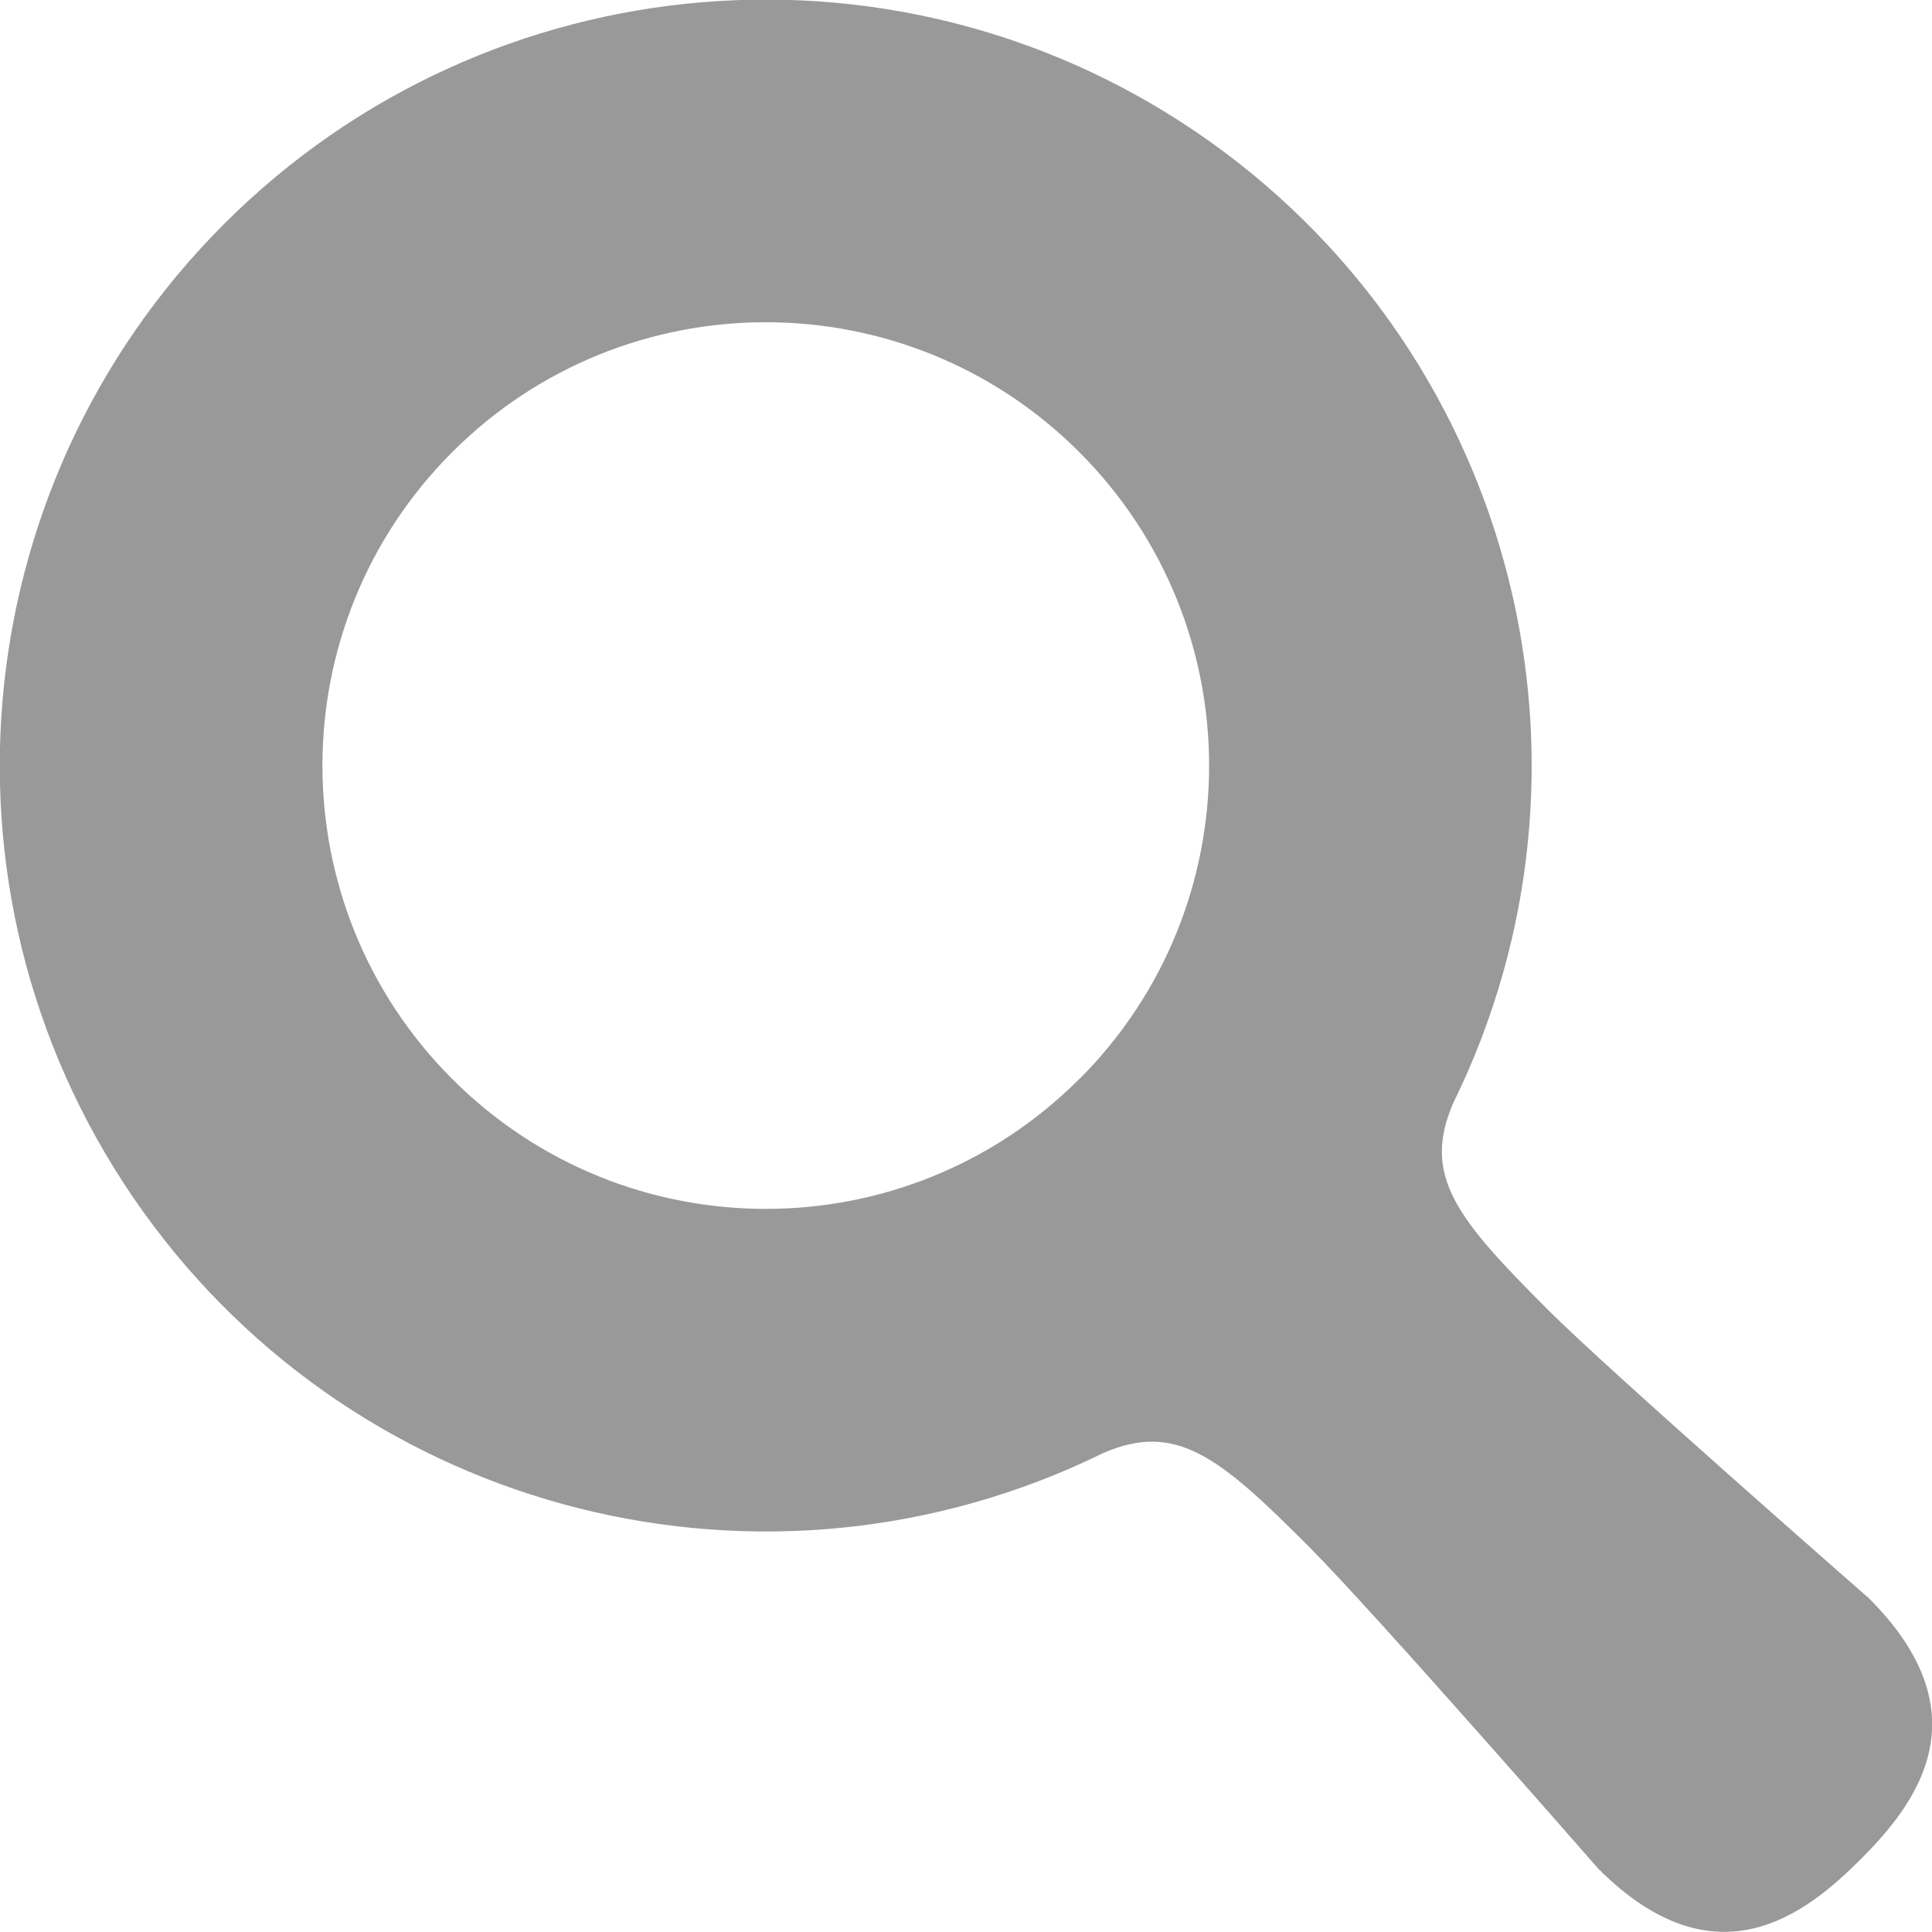
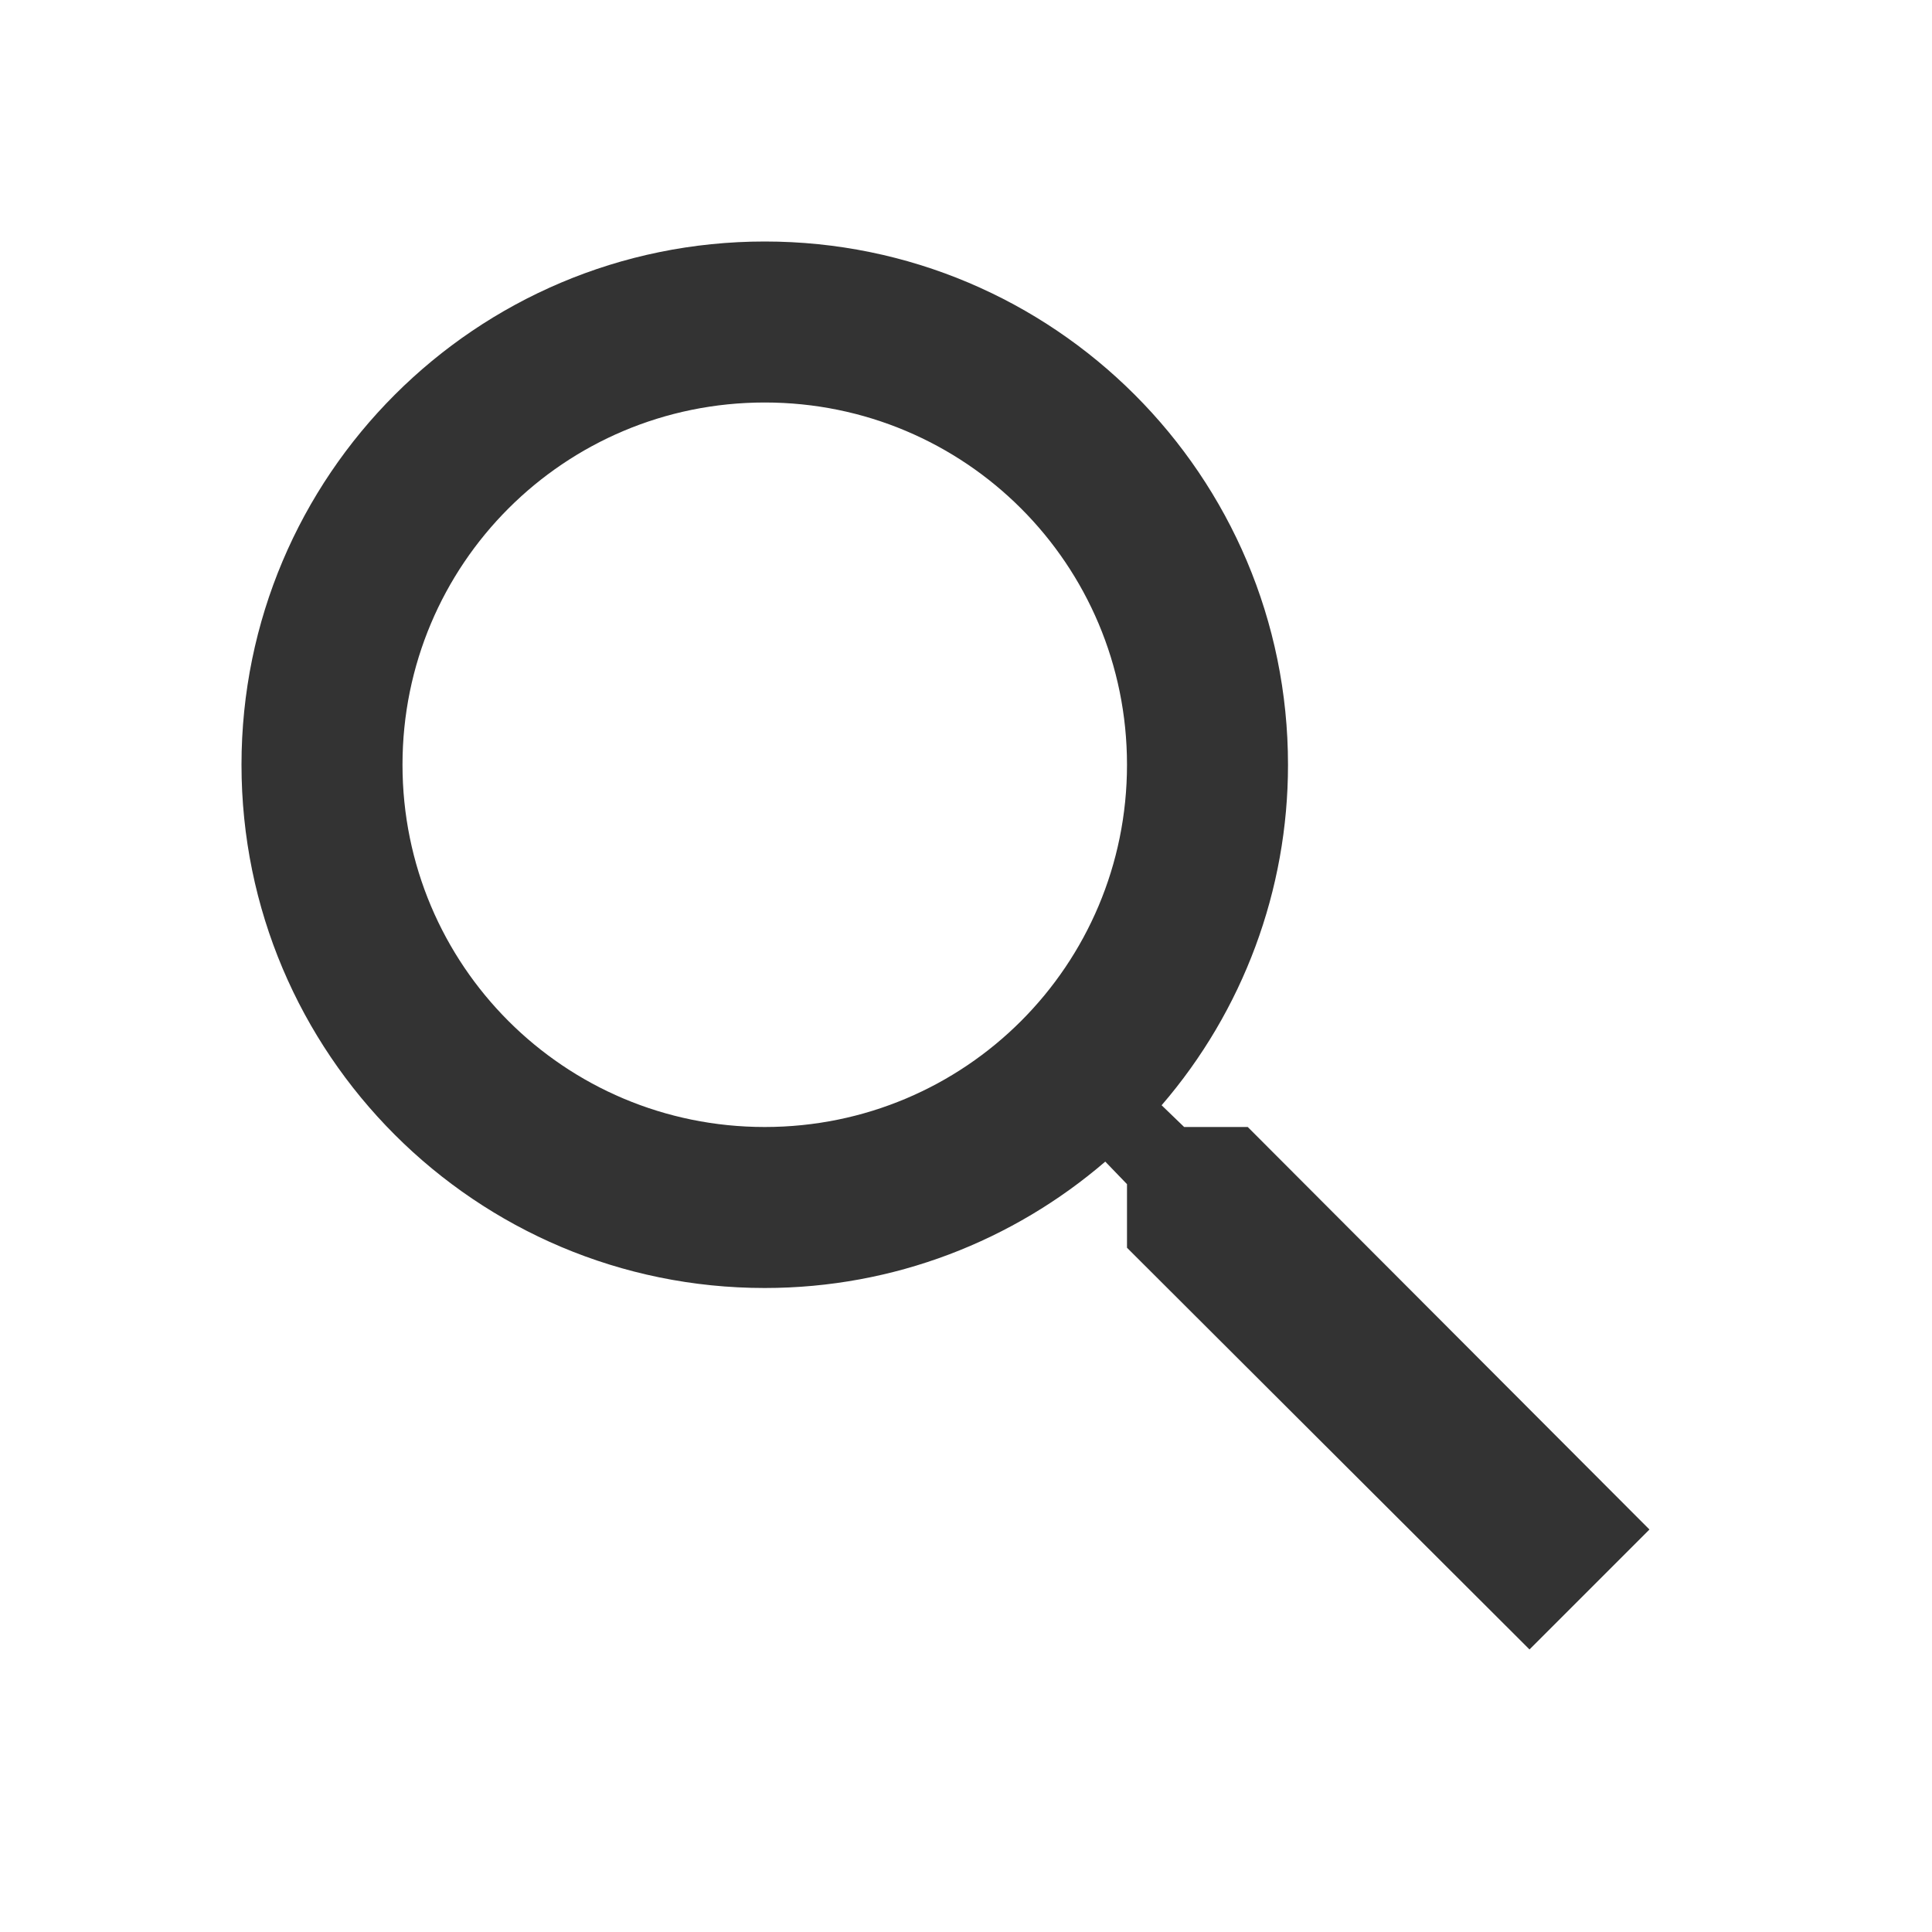
- <svg xmlns="http://www.w3.org/2000/svg" width="32" height="32">
-   <path data-name="パス 13" d="M30.955 26.472s-4.284-3.747-5.309-4.771c-1.5-1.5-2.106-2.217-1.575-3.433a12.686 12.686 0 10-5.8 5.8c1.217-.53 1.939.071 3.434 1.576 1.024 1.024 4.769 5.309 4.769 5.309 1.943 1.942 3.438.747 4.336-.149s2.088-2.39.145-4.332zm-13.079-8.6a7.343 7.343 0 110-10.384 7.346 7.346 0 010 10.387z" fill="#999" />
+ <svg xmlns="http://www.w3.org/2000/svg" height="24" width="24" fill="#333">
+   <path d="M0 0h24v24H0z" fill="none" />
+   <path d="M15.5 14h-.79l-.28-.27A6.471 6.471 0 0016 9.5 6.5 6.5 0 109.5 16c1.61 0 3.09-.59 4.23-1.57l.27.28v.79l5 4.99L20.49 19l-4.99-5zm-6 0C7.01 14 5 11.99 5 9.5S7.01 5 9.5 5 14 7.01 14 9.5 11.99 14 9.5 14z" />
</svg>
